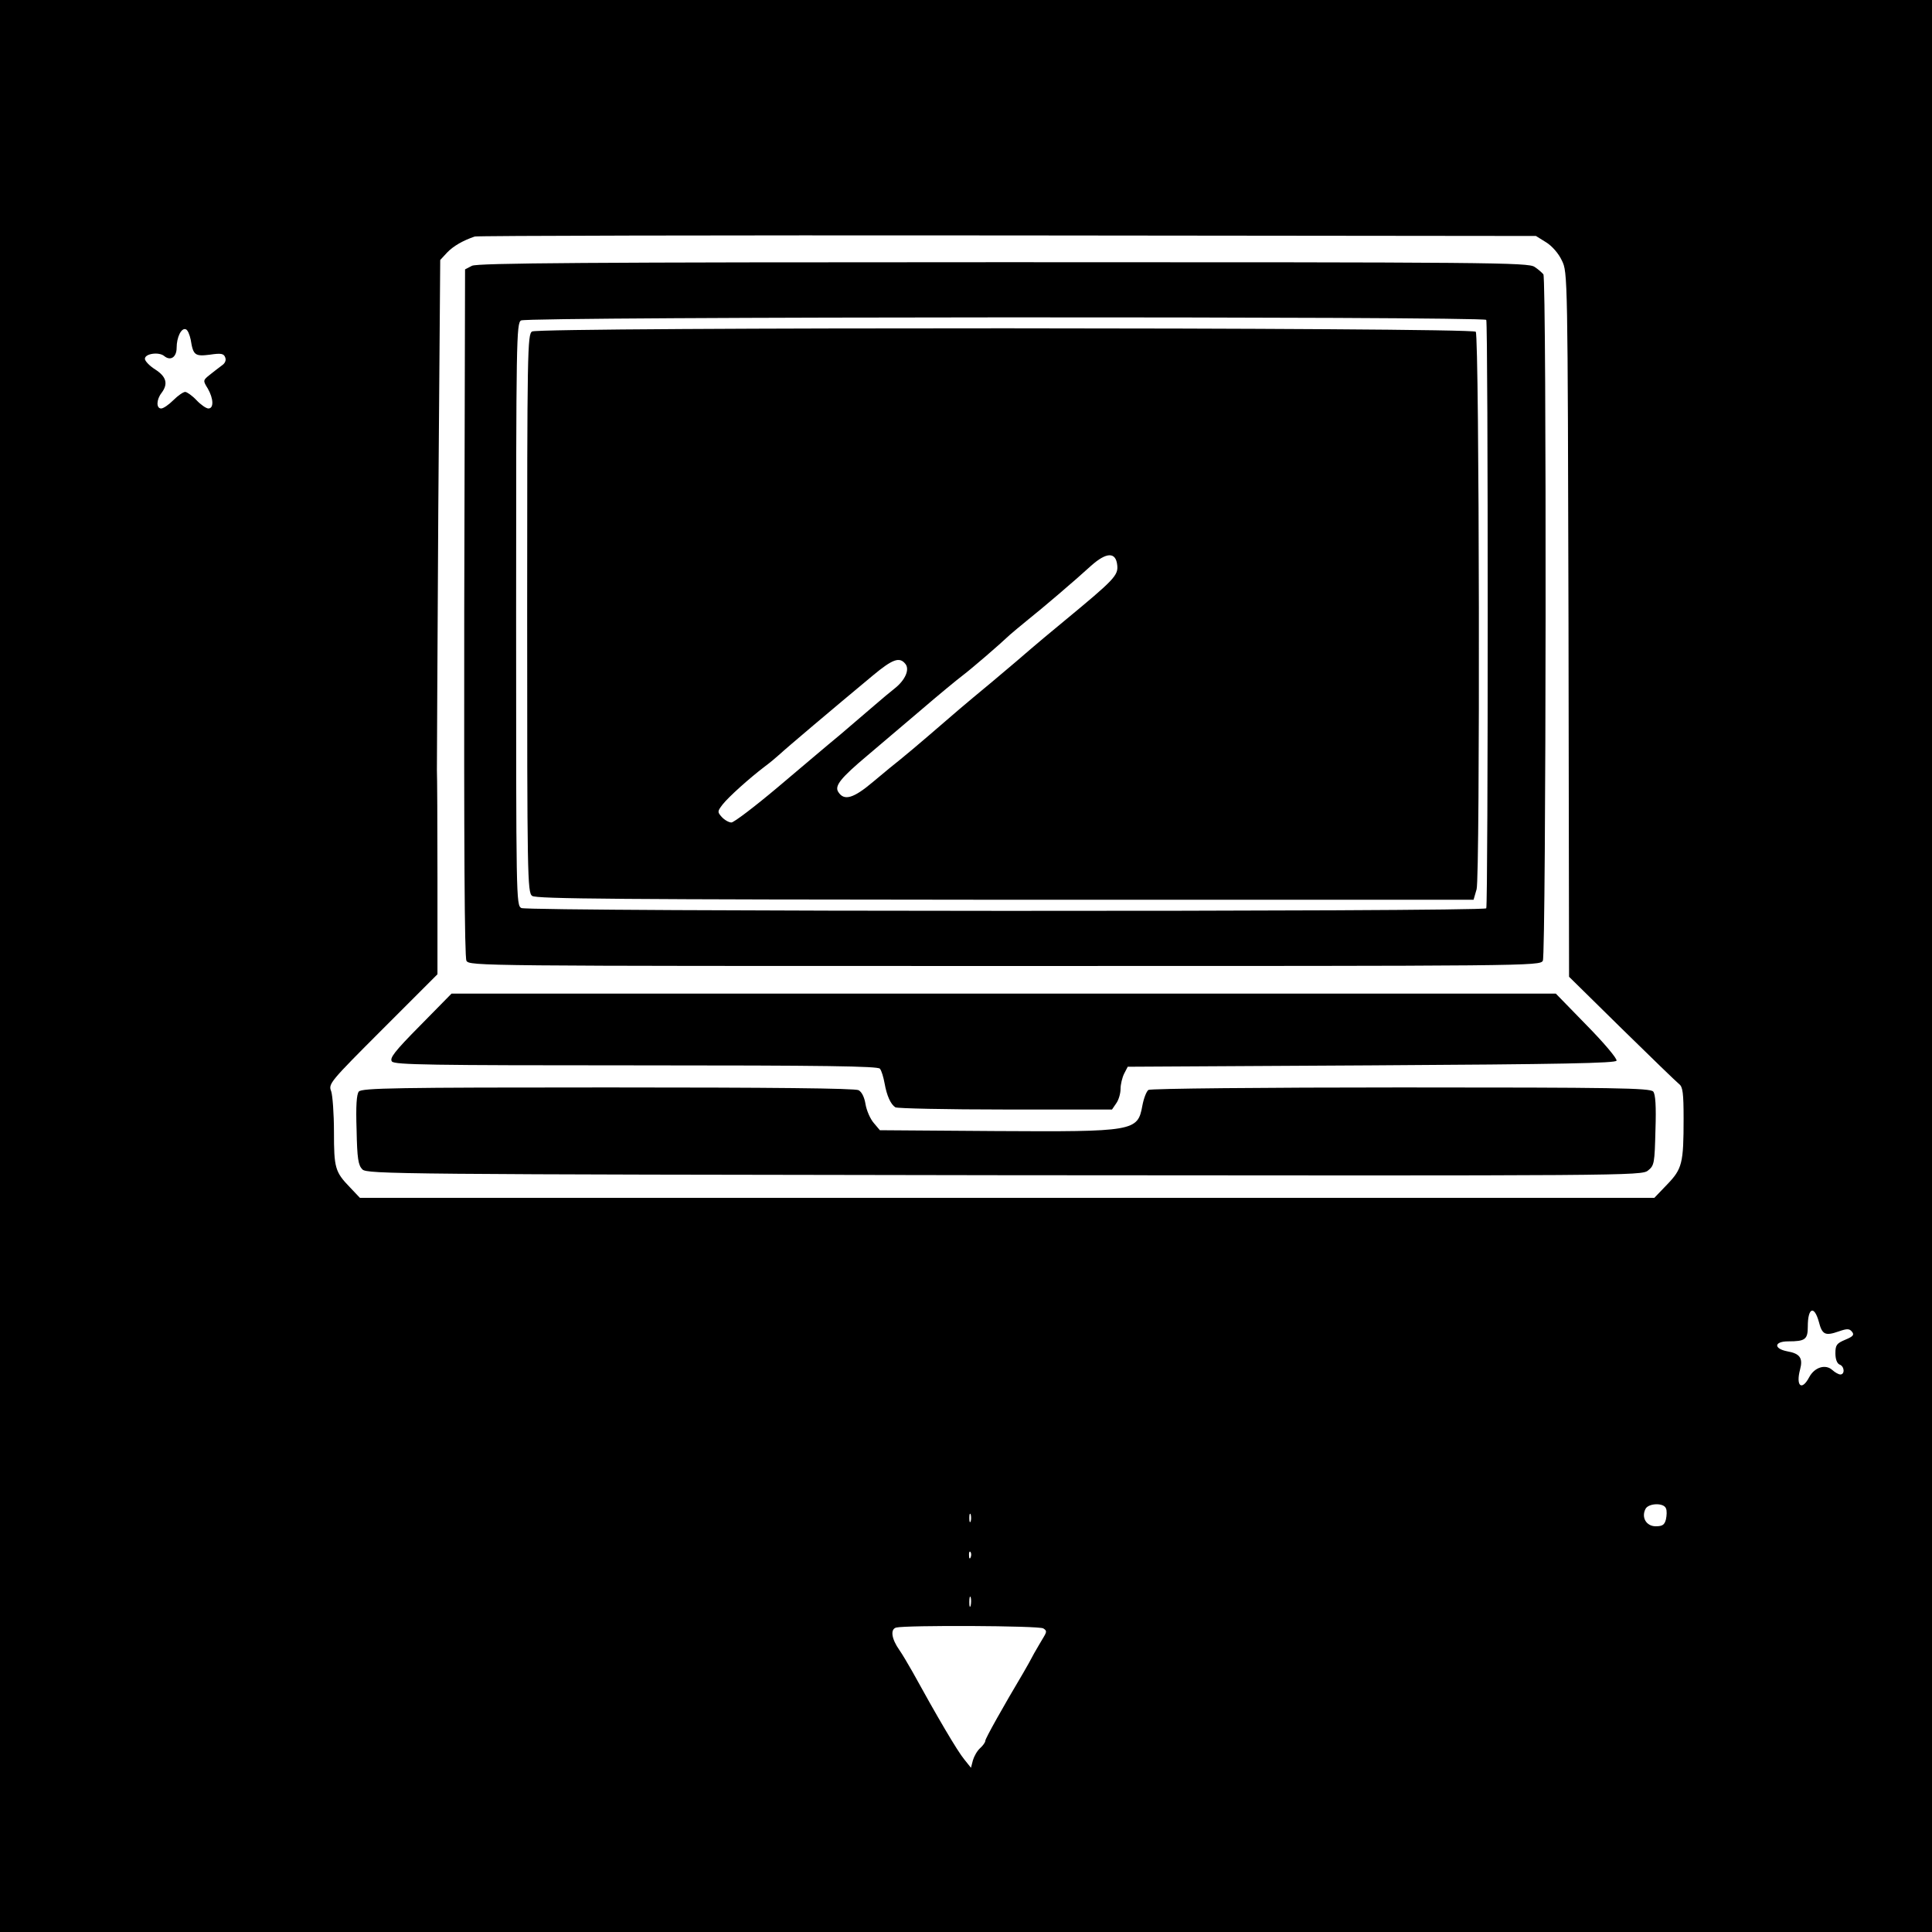
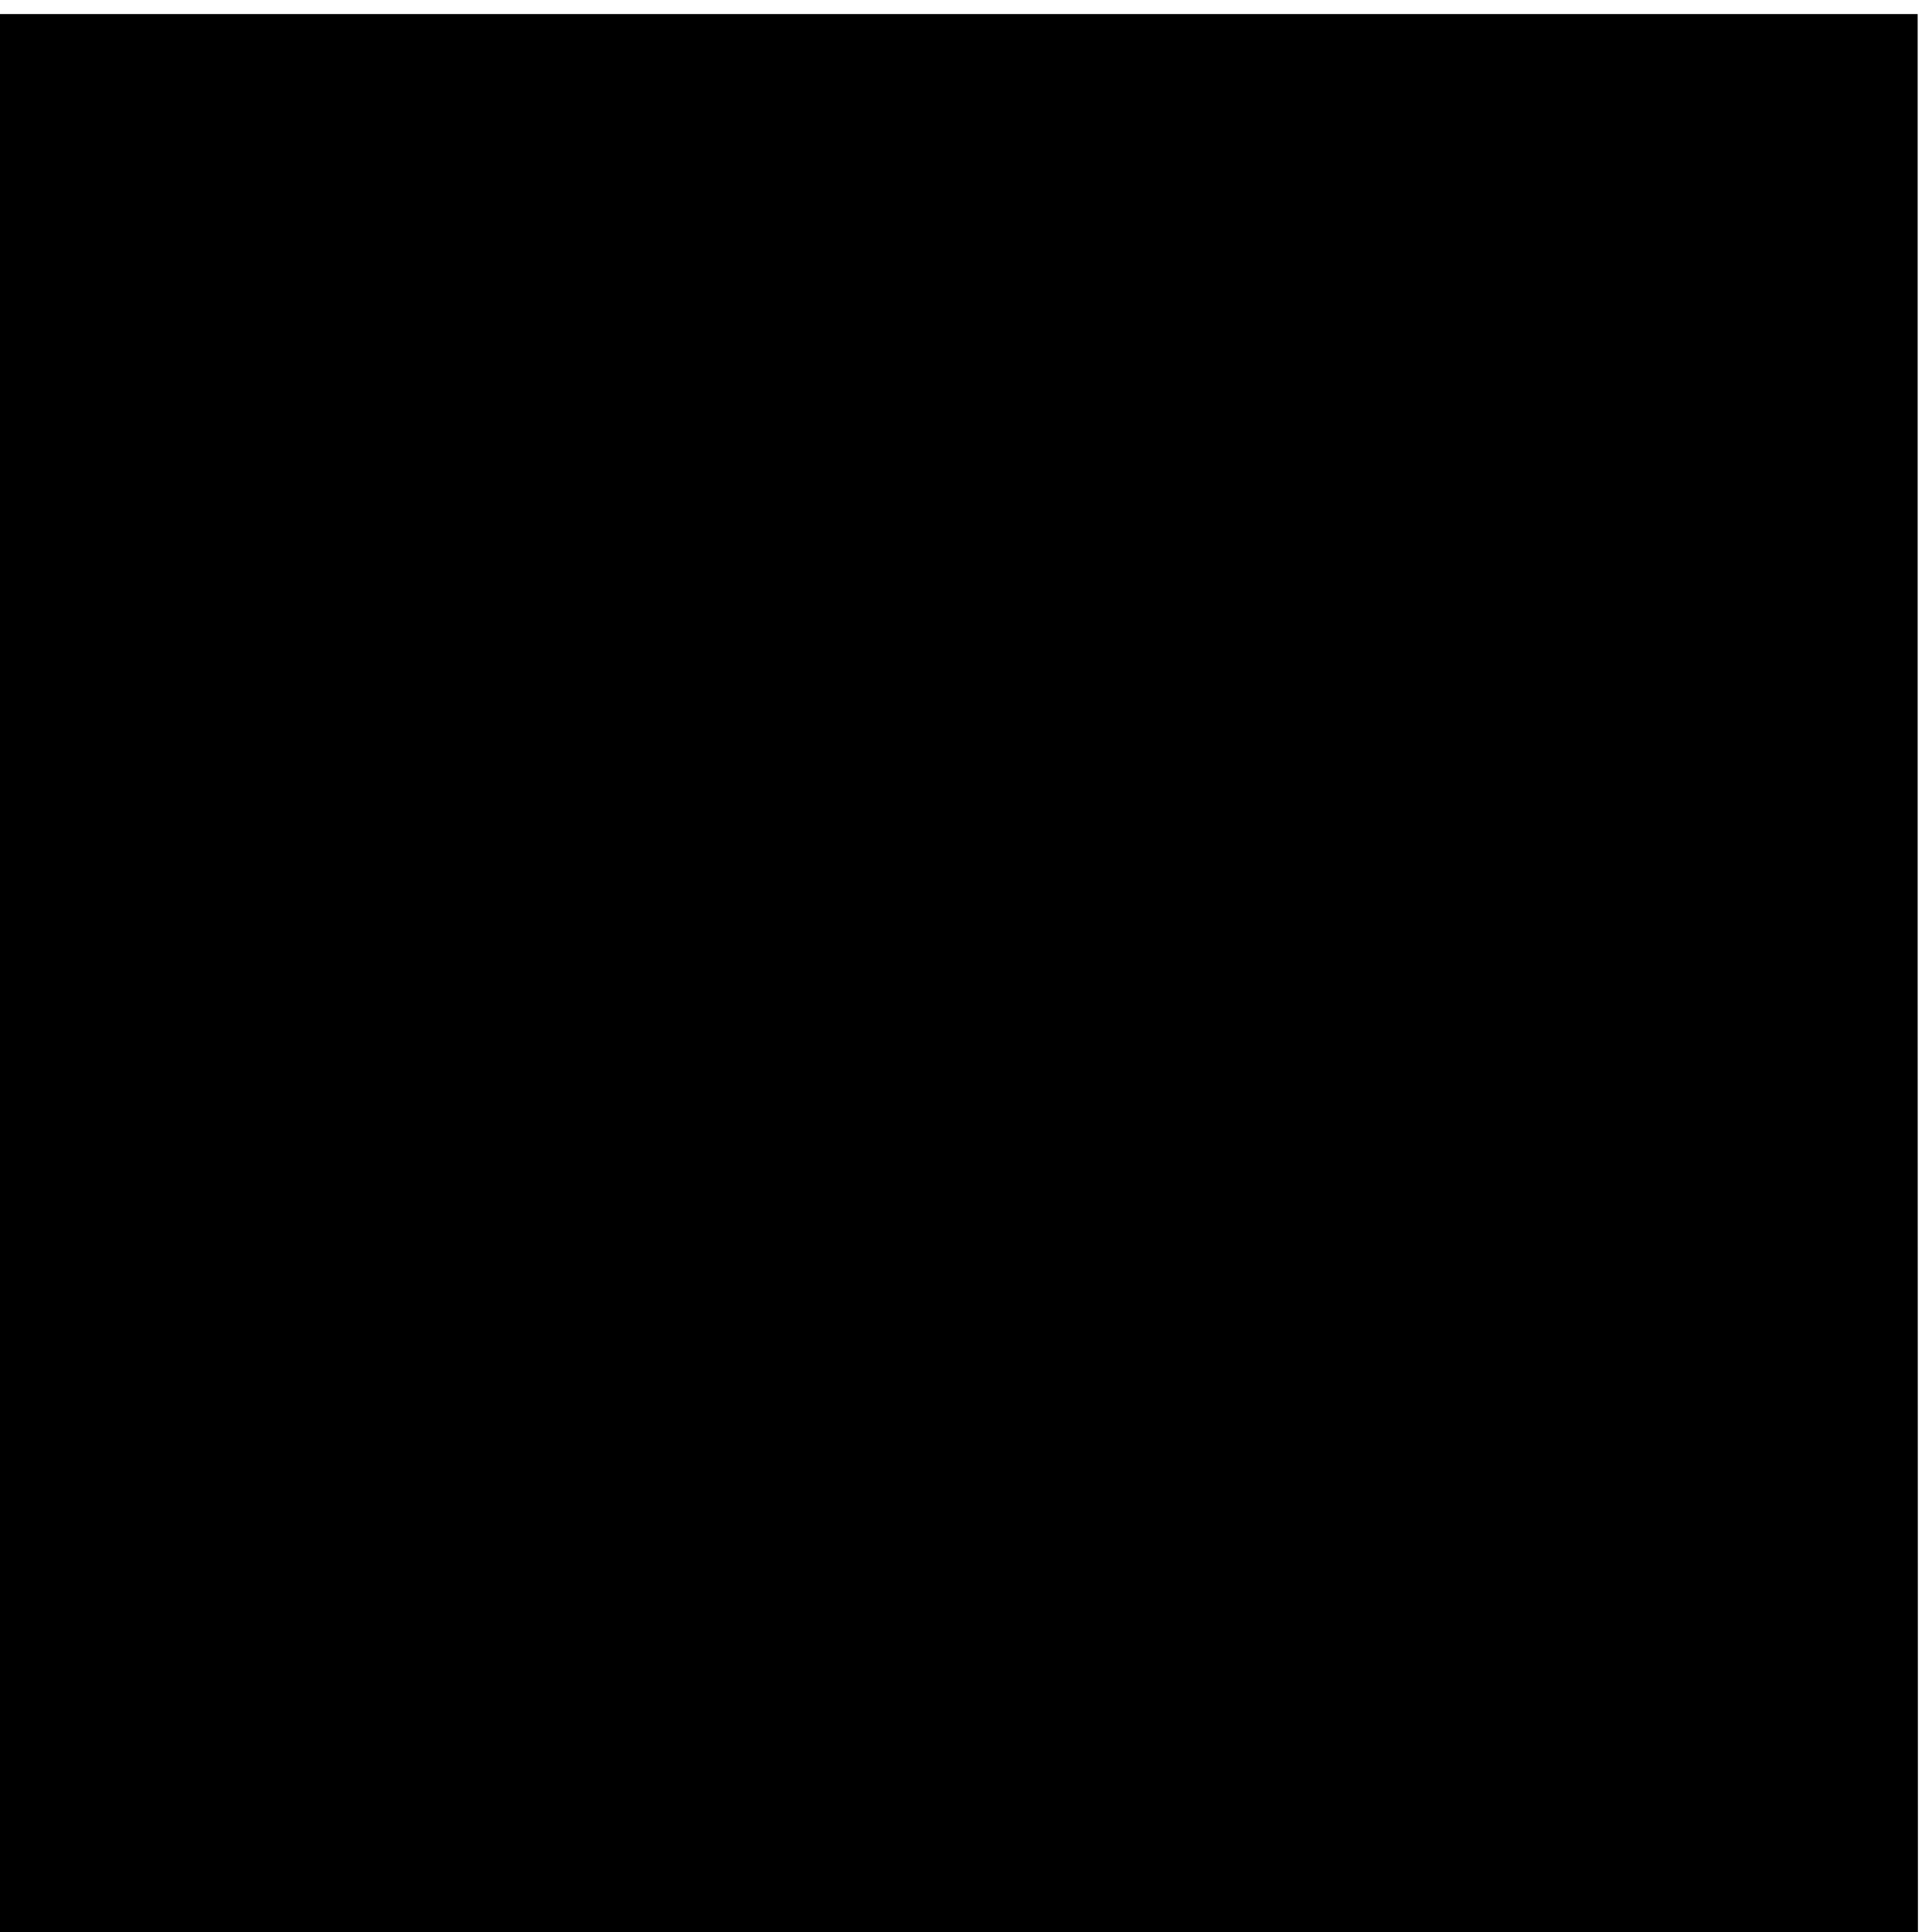
<svg xmlns="http://www.w3.org/2000/svg" version="1.0" width="700pt" height="700pt" viewBox="0 0 700 700" preserveAspectRatio="xMidYMid meet">
  <g transform="translate(0,700) scale(0.1,-0.1)" fill="#000000" stroke="none">
-     <path d="M0 3500 l0 -3500 3500 0 3500 0 0 3500 0 3500 -3500 0 -3500 0 0 -3500z m5602 2622 c21 -13 45 -40 57 -66 21 -43 21 -48 24 -1319 l2 -1276 191 -188 c105 -103 199 -194 208 -201 13 -10 16 -33 16 -125 0 -162 -5 -182 -60 -239 l-46 -48 -2345 0 -2345 0 -36 38 c-54 56 -58 70 -58 201 0 66 -5 132 -10 147 -11 27 -5 34 187 226 l198 198 0 353 c0 193 -1 368 -2 387 0 19 2 443 5 942 l7 906 25 27 c22 23 56 43 100 58 8 3 877 5 1930 4 l1915 -2 37 -23z m-4911 -353 c9 -56 15 -61 70 -54 40 6 50 4 55 -10 4 -10 0 -21 -12 -29 -11 -8 -30 -23 -44 -34 -25 -20 -25 -21 -7 -50 21 -37 22 -72 2 -72 -8 0 -28 14 -43 30 -16 17 -35 30 -41 30 -7 0 -26 -13 -43 -30 -16 -16 -36 -30 -44 -30 -18 0 -18 31 1 56 25 33 18 59 -22 85 -21 13 -38 31 -38 39 0 19 51 26 70 10 23 -19 45 -4 45 30 0 38 17 73 33 67 7 -2 14 -19 18 -38z m5899 -3558 c12 -47 23 -52 72 -35 31 11 39 10 48 -1 9 -11 5 -17 -24 -29 -31 -13 -36 -19 -36 -49 0 -22 6 -37 15 -41 18 -6 20 -36 3 -36 -6 0 -19 7 -29 16 -25 23 -65 10 -84 -26 -27 -51 -49 -32 -33 28 11 41 0 58 -47 66 -50 10 -47 36 4 36 62 0 71 7 71 54 0 68 23 78 40 17z m-554 -676 c4 -8 3 -26 0 -40 -5 -20 -13 -25 -37 -25 -34 0 -53 32 -37 63 11 21 66 23 74 2z m-2519 -47 c-3 -7 -5 -2 -5 12 0 14 2 19 5 13 2 -7 2 -19 0 -25z m0 -130 c-3 -8 -6 -5 -6 6 -1 11 2 17 5 13 3 -3 4 -12 1 -19z m0 -175 c-3 -10 -5 -4 -5 12 0 17 2 24 5 18 2 -7 2 -21 0 -30z m263 -83 c13 -8 13 -12 1 -32 -8 -13 -23 -39 -34 -58 -10 -19 -28 -52 -40 -72 -72 -121 -137 -237 -137 -245 0 -6 -9 -18 -19 -27 -11 -10 -22 -30 -26 -44 l-7 -27 -24 30 c-25 30 -99 156 -188 318 -16 28 -37 64 -47 78 -29 41 -34 76 -12 82 35 9 518 7 533 -3z" />
-     <path d="M1710 6037 l-25 -13 -3 -1242 c-1 -846 1 -1249 8 -1263 11 -19 40 -19 1950 -19 1907 0 1939 0 1950 19 12 23 14 2469 2 2487 -4 5 -18 18 -32 27 -23 16 -156 17 -1925 17 -1512 0 -1905 -3 -1925 -13z m3675 -196 c7 -12 7 -2120 0 -2132 -9 -13 -3470 -12 -3496 1 -19 10 -19 33 -19 1065 0 993 1 1055 18 1064 22 14 3488 15 3497 2z" />
-     <path d="M1928 5799 c-17 -9 -18 -69 -18 -1021 0 -951 1 -1012 18 -1024 14 -11 319 -13 1714 -14 l1697 0 11 38 c13 44 10 1999 -3 2020 -11 16 -3392 17 -3419 1z m2120 -847 c4 -37 -12 -53 -191 -201 -51 -42 -106 -88 -122 -102 -17 -15 -79 -68 -140 -119 -117 -97 -121 -101 -230 -195 -38 -33 -84 -71 -101 -85 -18 -14 -63 -51 -101 -83 -71 -60 -105 -70 -126 -36 -14 22 10 51 105 131 41 35 127 108 192 163 64 55 133 112 153 127 33 25 133 111 172 148 9 8 39 33 66 55 48 38 169 141 228 195 56 50 90 51 95 2z m-768 -357 c17 -20 0 -59 -38 -89 -15 -12 -48 -39 -73 -61 -26 -22 -82 -70 -125 -107 -44 -36 -146 -123 -228 -192 -82 -69 -157 -126 -166 -126 -9 0 -25 9 -35 20 -16 18 -16 20 3 45 22 28 98 96 152 137 19 14 44 35 56 46 20 19 189 162 337 285 71 59 96 68 117 42z" />
-     <path d="M1522 3284 c-94 -95 -111 -118 -102 -130 11 -12 136 -14 885 -14 686 0 875 -3 883 -12 6 -7 13 -31 17 -53 8 -45 22 -76 39 -87 6 -4 185 -8 398 -8 l387 0 15 22 c9 12 16 36 16 53 0 16 6 41 13 55 l13 25 883 5 c693 4 885 8 888 17 3 7 -46 65 -108 128 l-112 115 -2001 0 -2000 0 -114 -116z" />
-     <path d="M1300 3045 c-8 -10 -11 -52 -8 -139 2 -104 6 -128 21 -143 17 -17 127 -18 2326 -21 2262 -2 2309 -2 2332 17 23 18 24 27 27 146 3 88 0 130 -8 140 -11 13 -138 15 -914 15 -495 0 -907 -4 -915 -9 -7 -5 -17 -30 -22 -57 -17 -93 -28 -95 -535 -92 l-416 3 -22 26 c-13 15 -26 45 -30 68 -4 25 -13 44 -25 51 -13 7 -317 10 -909 10 -765 0 -891 -2 -902 -15z" />
+     <path d="M0 3474 l0 -3474 3474 0 3475 0 -1 3474 0 3475 -3474 0 -3474 0 0 -3475z" />
  </g>
</svg>
